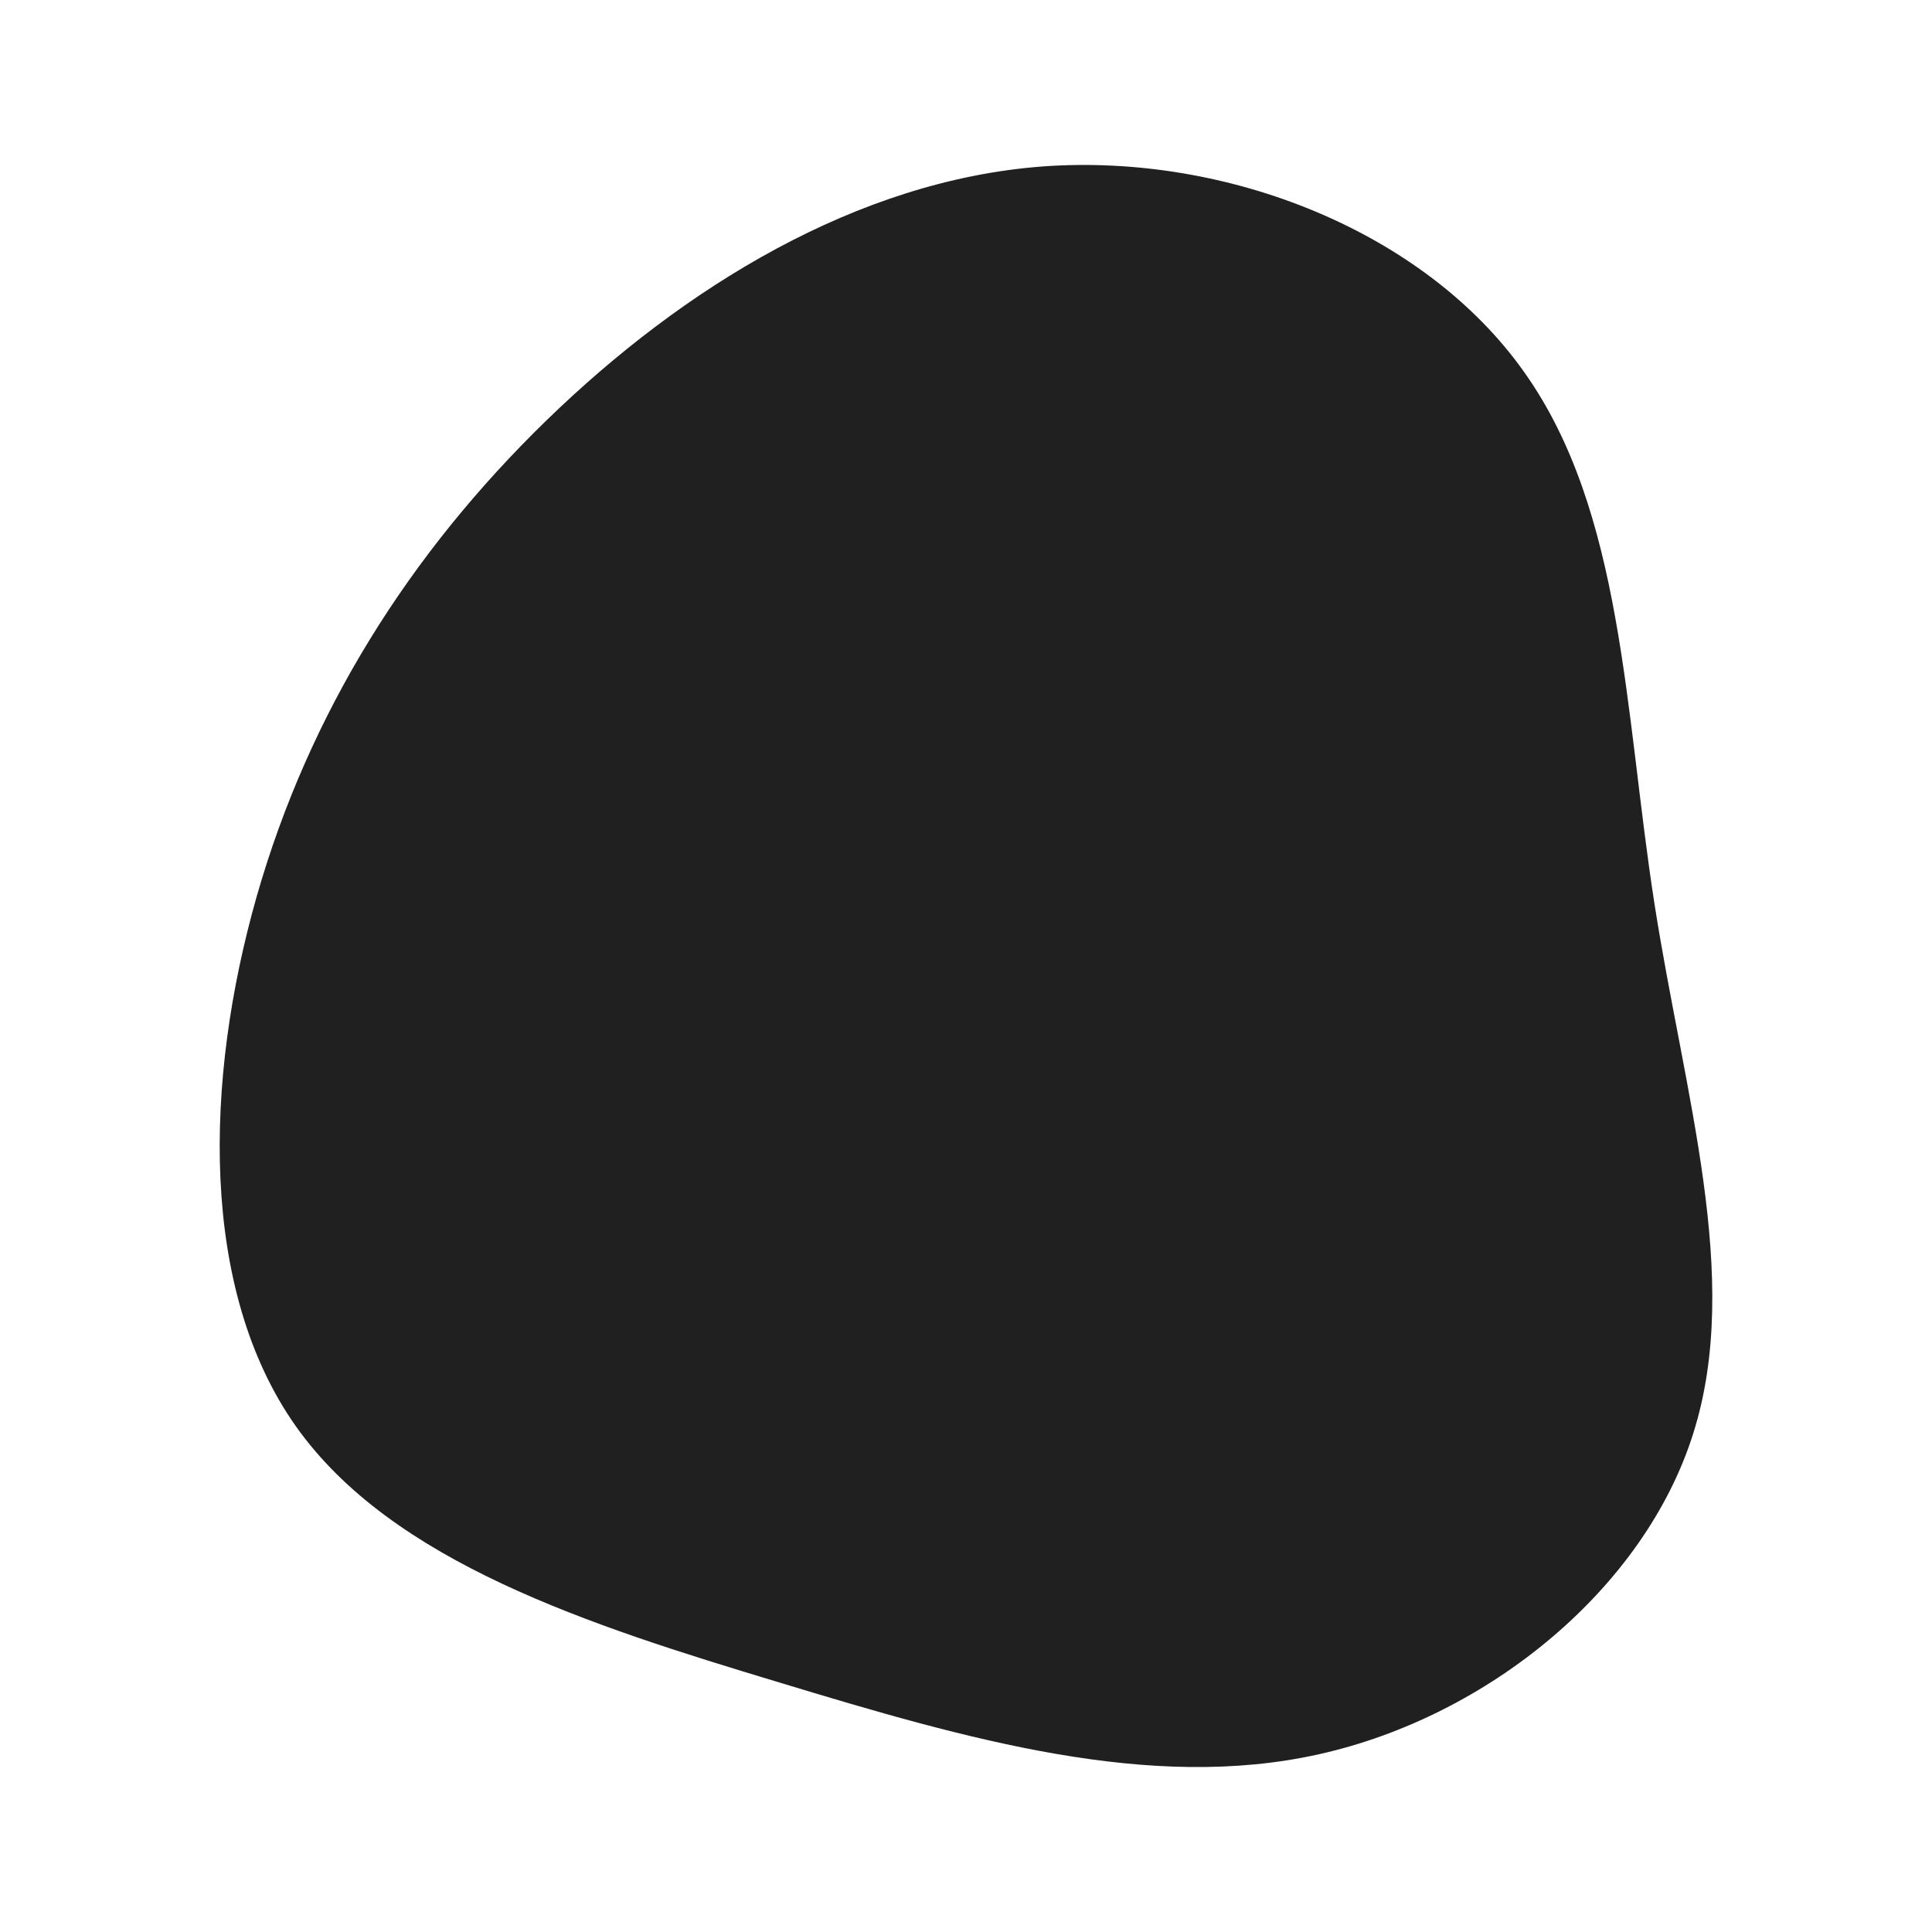
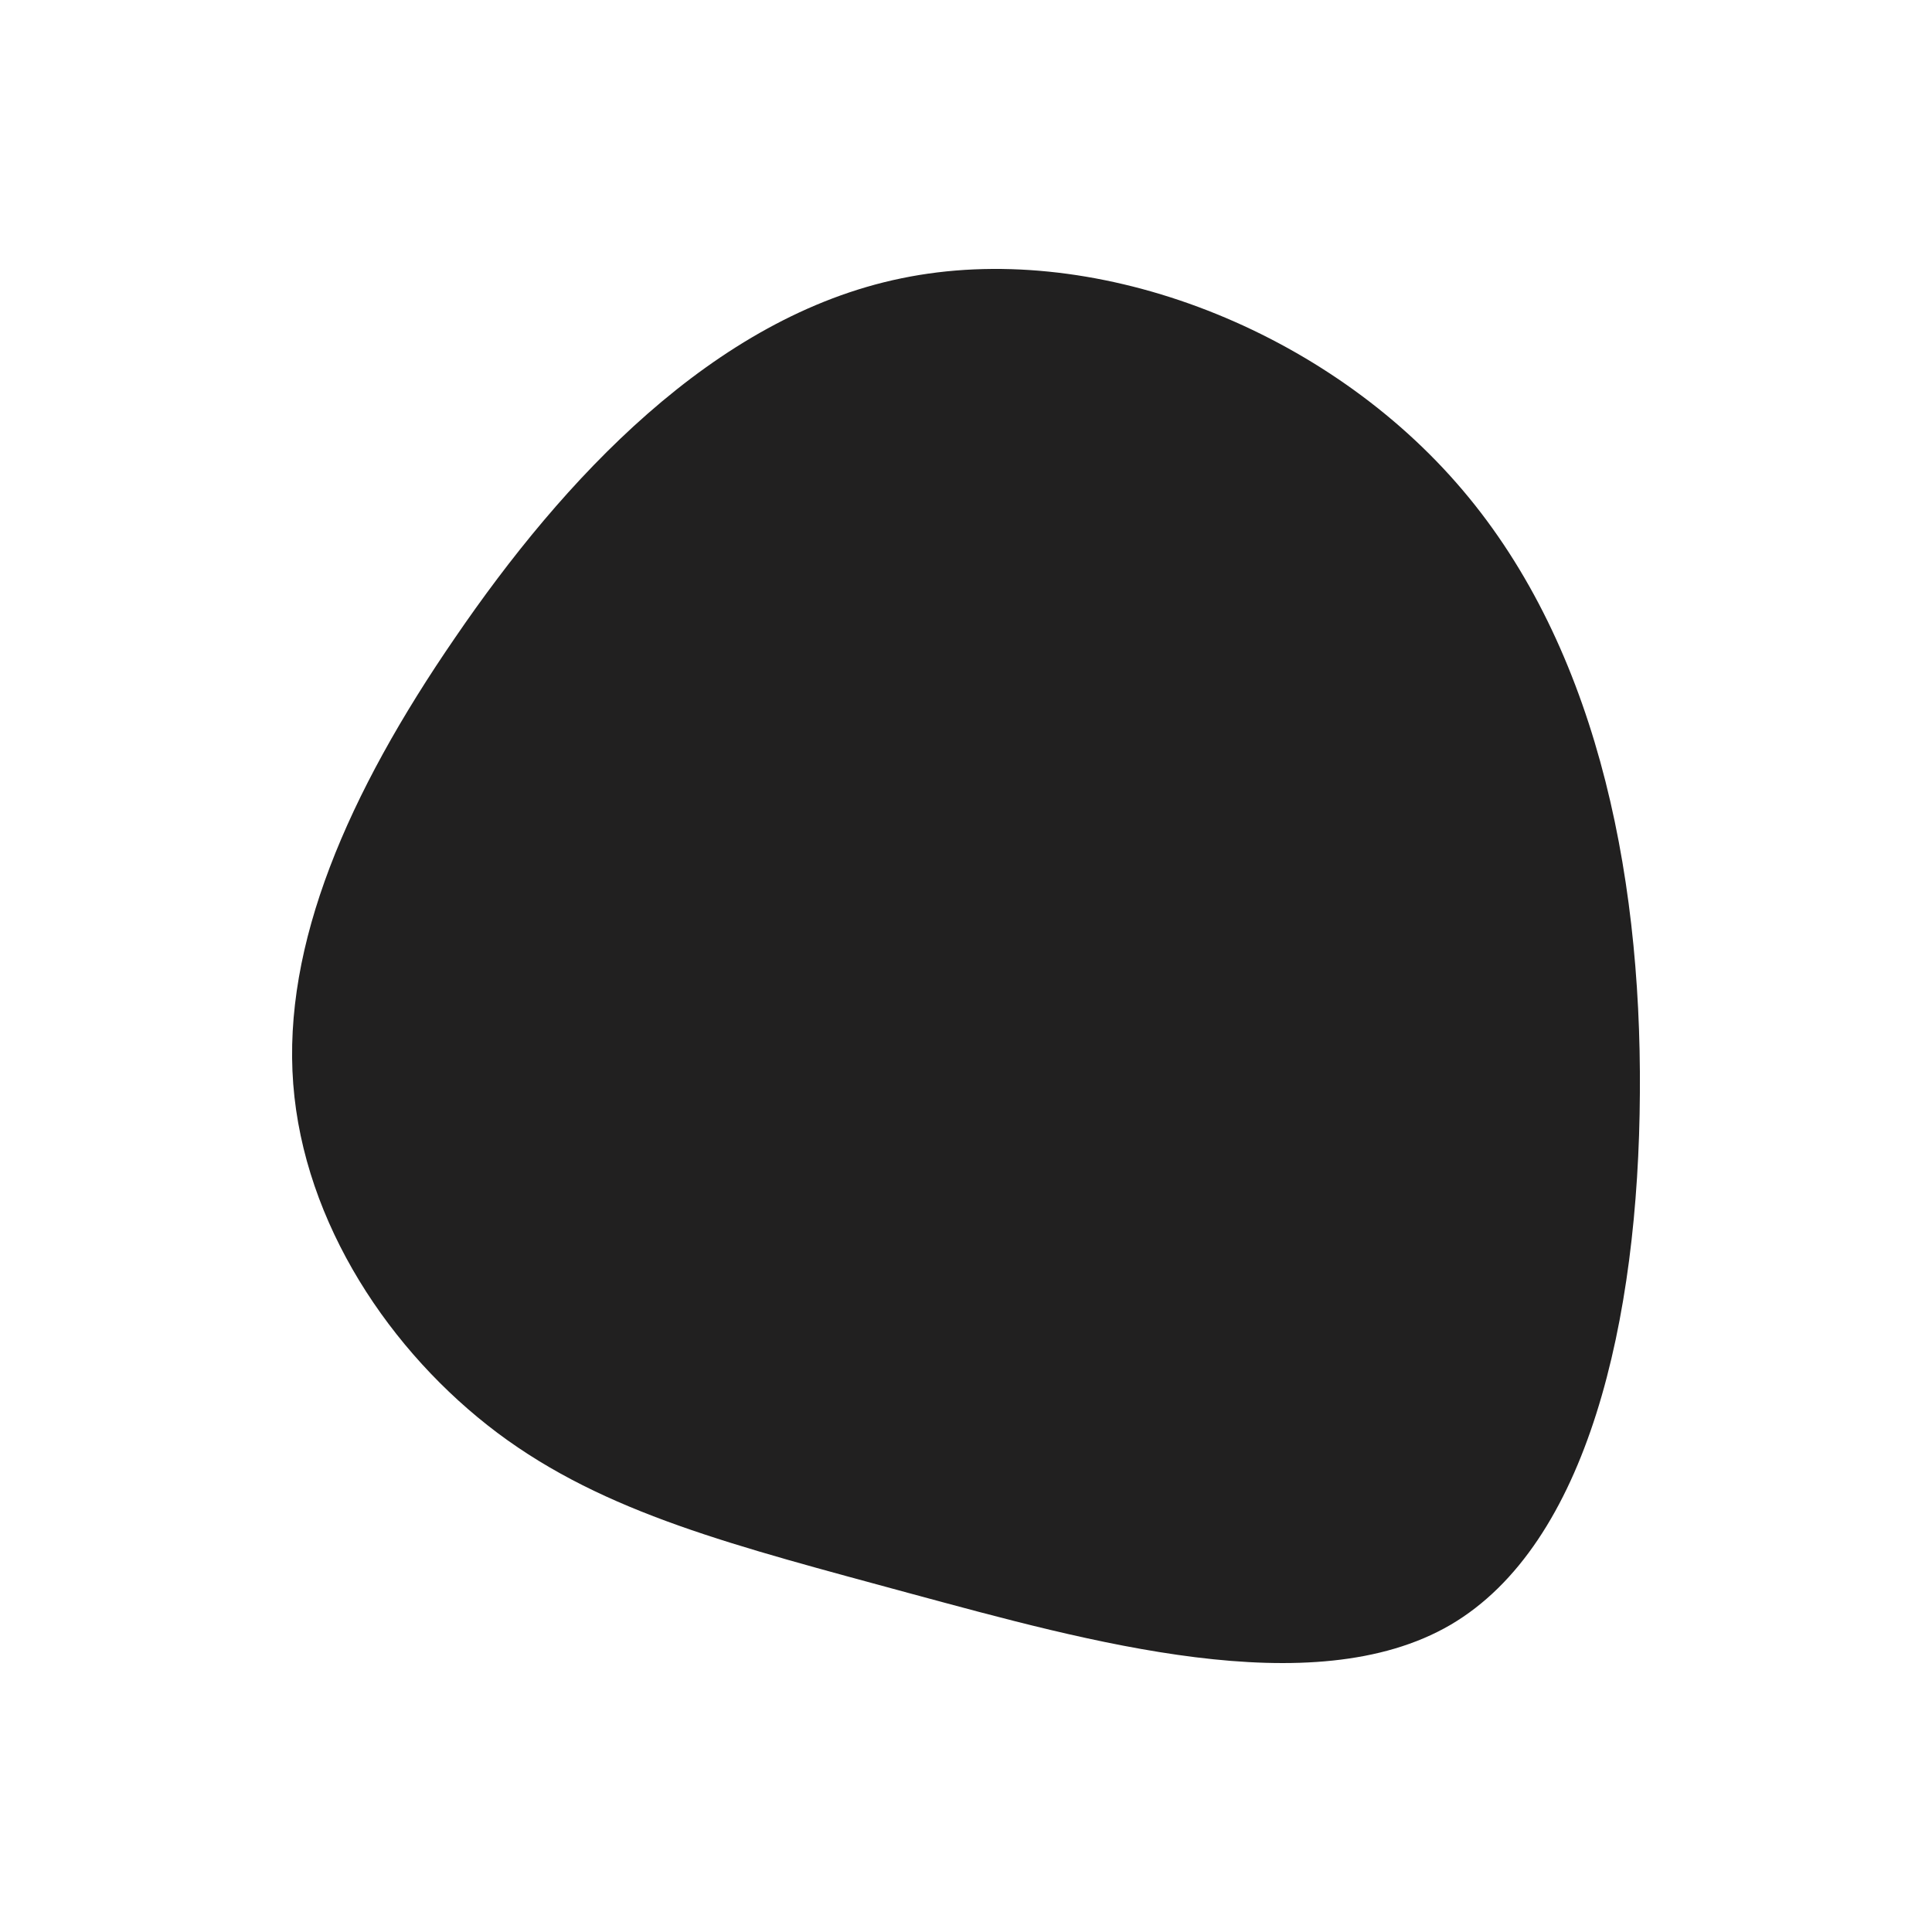
- <svg xmlns="http://www.w3.org/2000/svg" id="visual" viewBox="0 0 500 500" width="500" height="500" version="1.1">
-   <g transform="translate(266.8402 262.9765)">
-     <path d="M127.6 -166.7C153.3 -130.6 153.6 -78.9 161.3 -29.3C169 20.2 184.1 67.6 171.4 107.9C158.8 148.1 118.4 181.2 74.6 191C30.9 200.8 -16.2 187.3 -65.3 172.4C-114.4 157.6 -165.4 141.3 -190.3 106.1C-215.2 70.8 -214 16.7 -200.4 -31C-186.8 -78.6 -160.9 -119.7 -125.4 -154.2C-90 -188.6 -45 -216.3 3 -219.9C51 -223.4 102 -202.9 127.6 -166.7" fill="#212020" />
+ <svg xmlns="http://www.w3.org/2000/svg" id="visual" viewBox="0 0 470 470" width="470" height="470" version="1.1">
+   <g transform="translate(209.9342 266.295)">
+     <path d="M144.3 -148.9C177.8 -110.8 189.4 -55.4 189 -0.4C188.7 54.7 176.4 109.4 142.9 129C109.4 148.5 54.7 133 11.7 121.4C-31.3 109.7 -62.7 101.9 -88.9 82.3C-115 62.7 -136 31.3 -138.6 -2.6C-141.2 -36.5 -125.4 -73.1 -99.2 -111.2C-73.1 -149.4 -36.5 -189.2 9.4 -198.6C55.4 -208.1 110.8 -187.1 144.3 -148.9" fill="#212020" />
  </g>
</svg>
